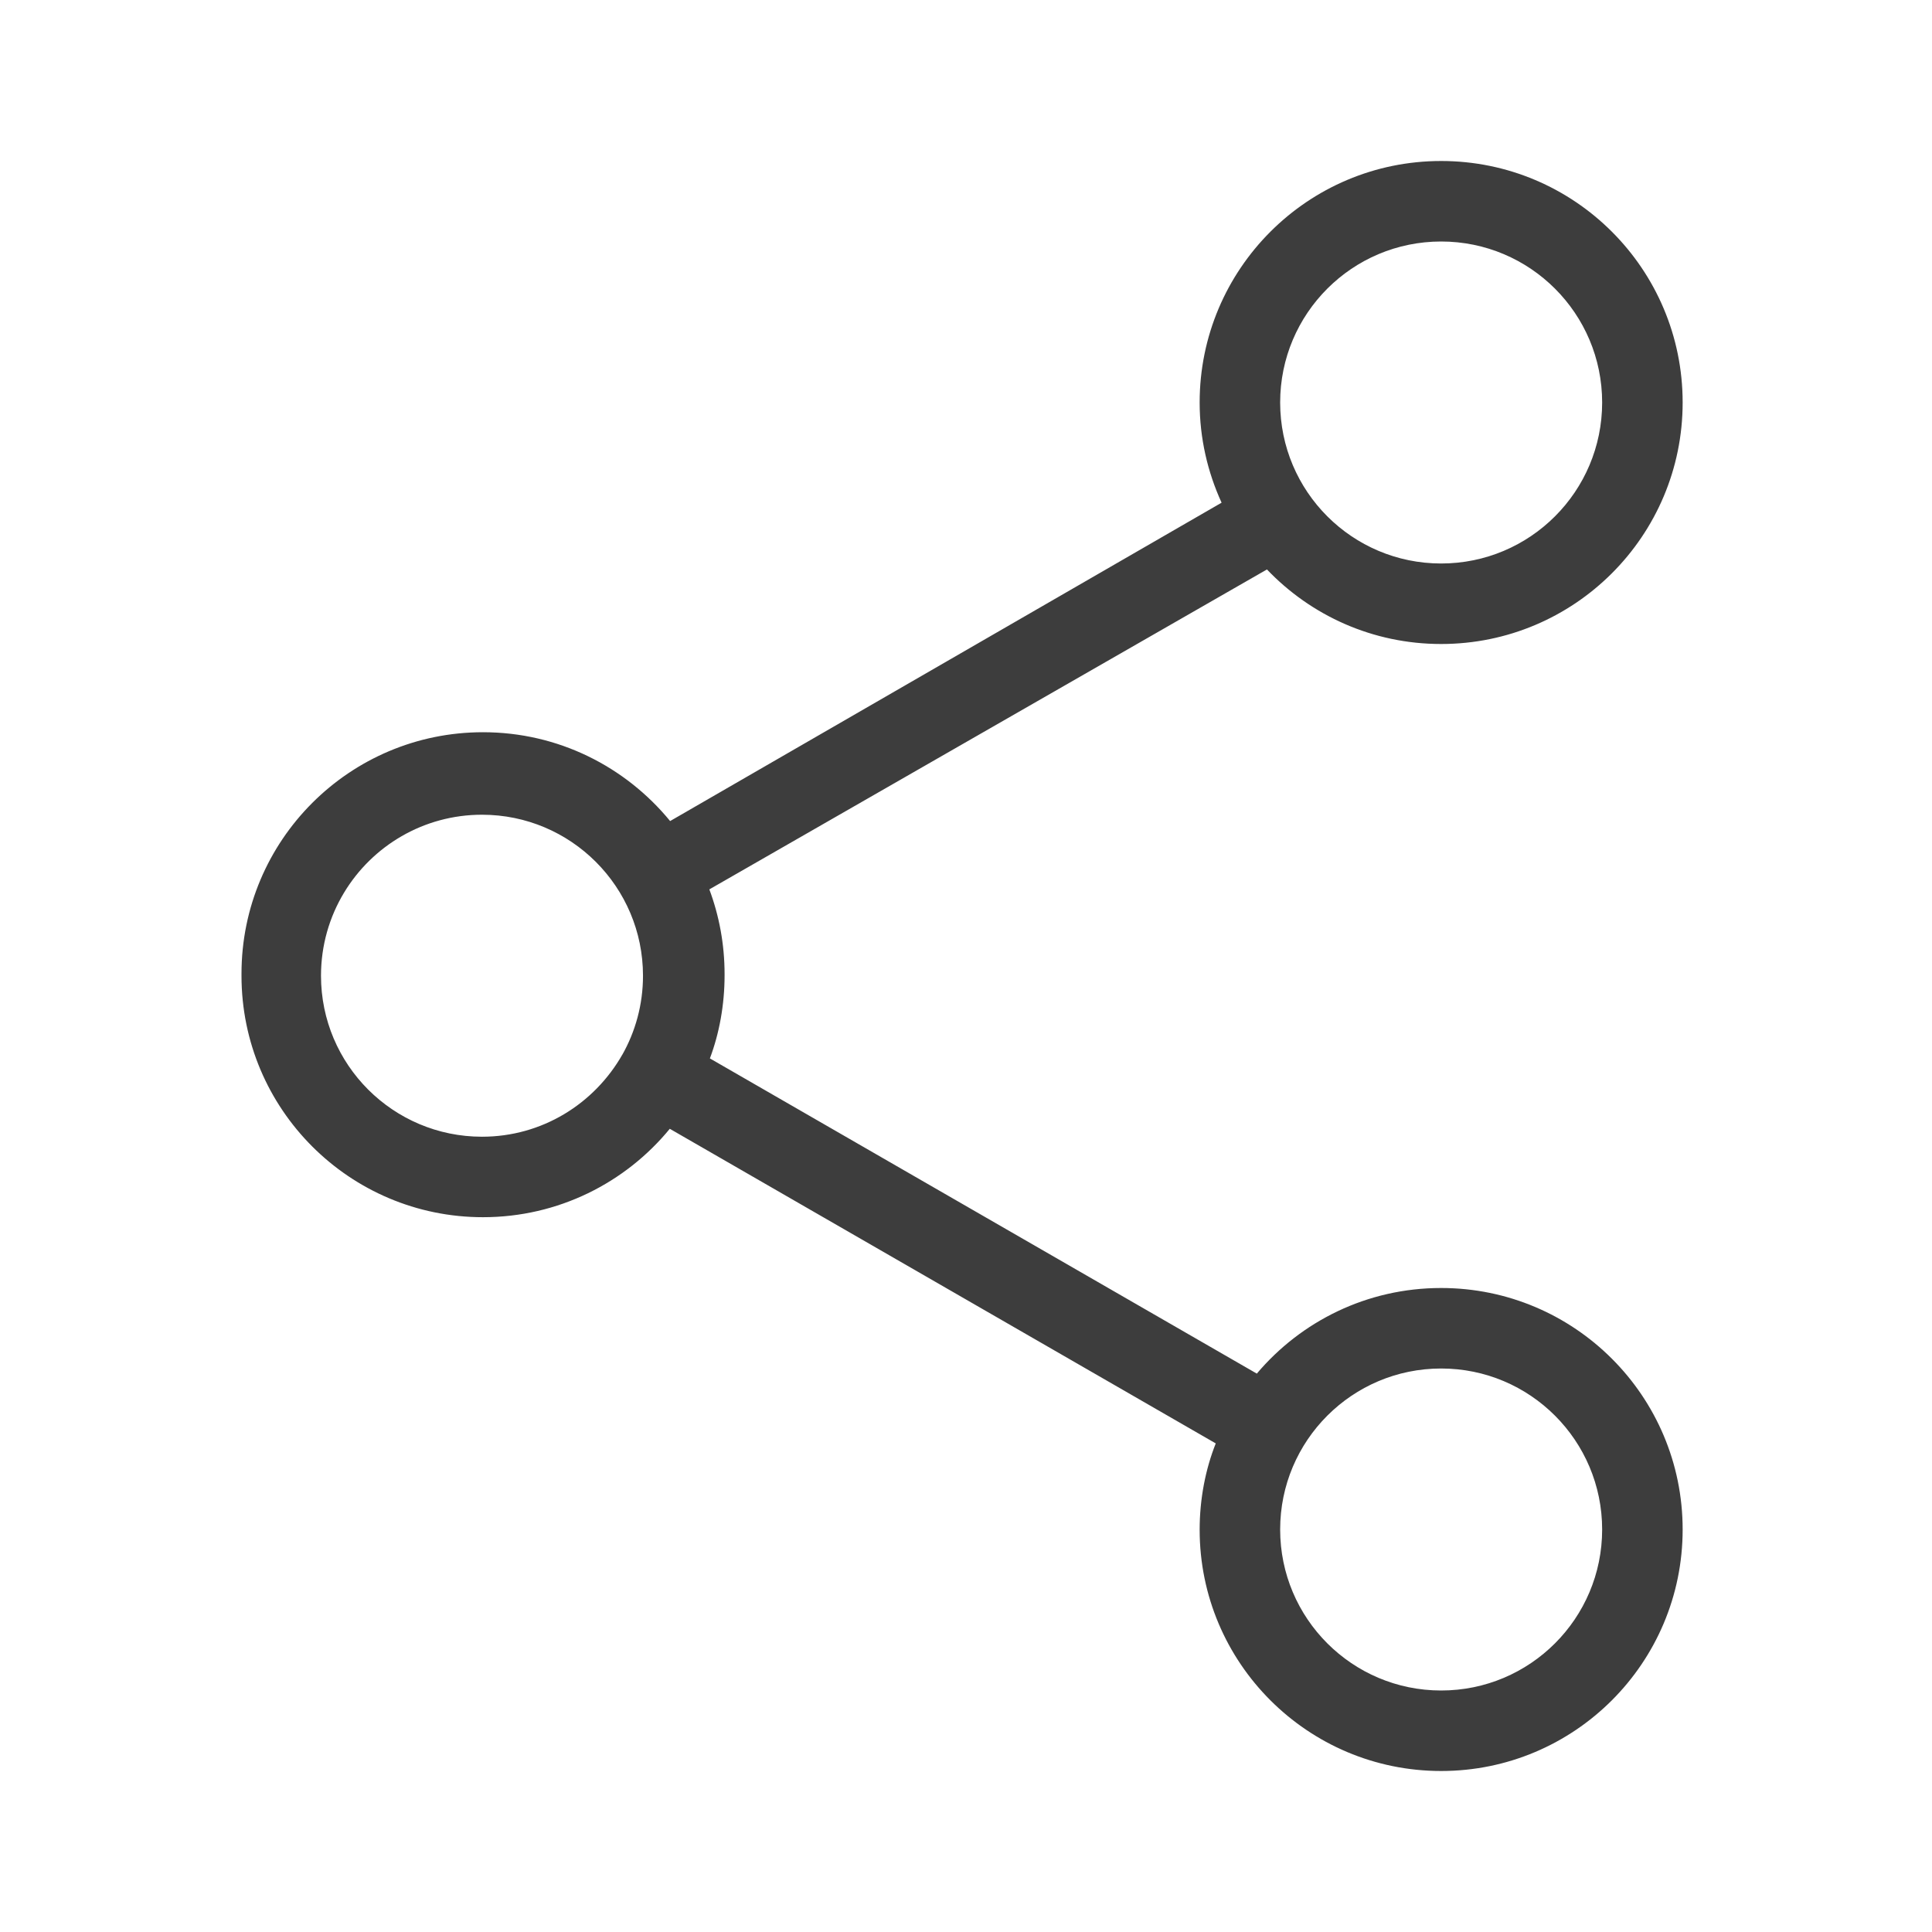
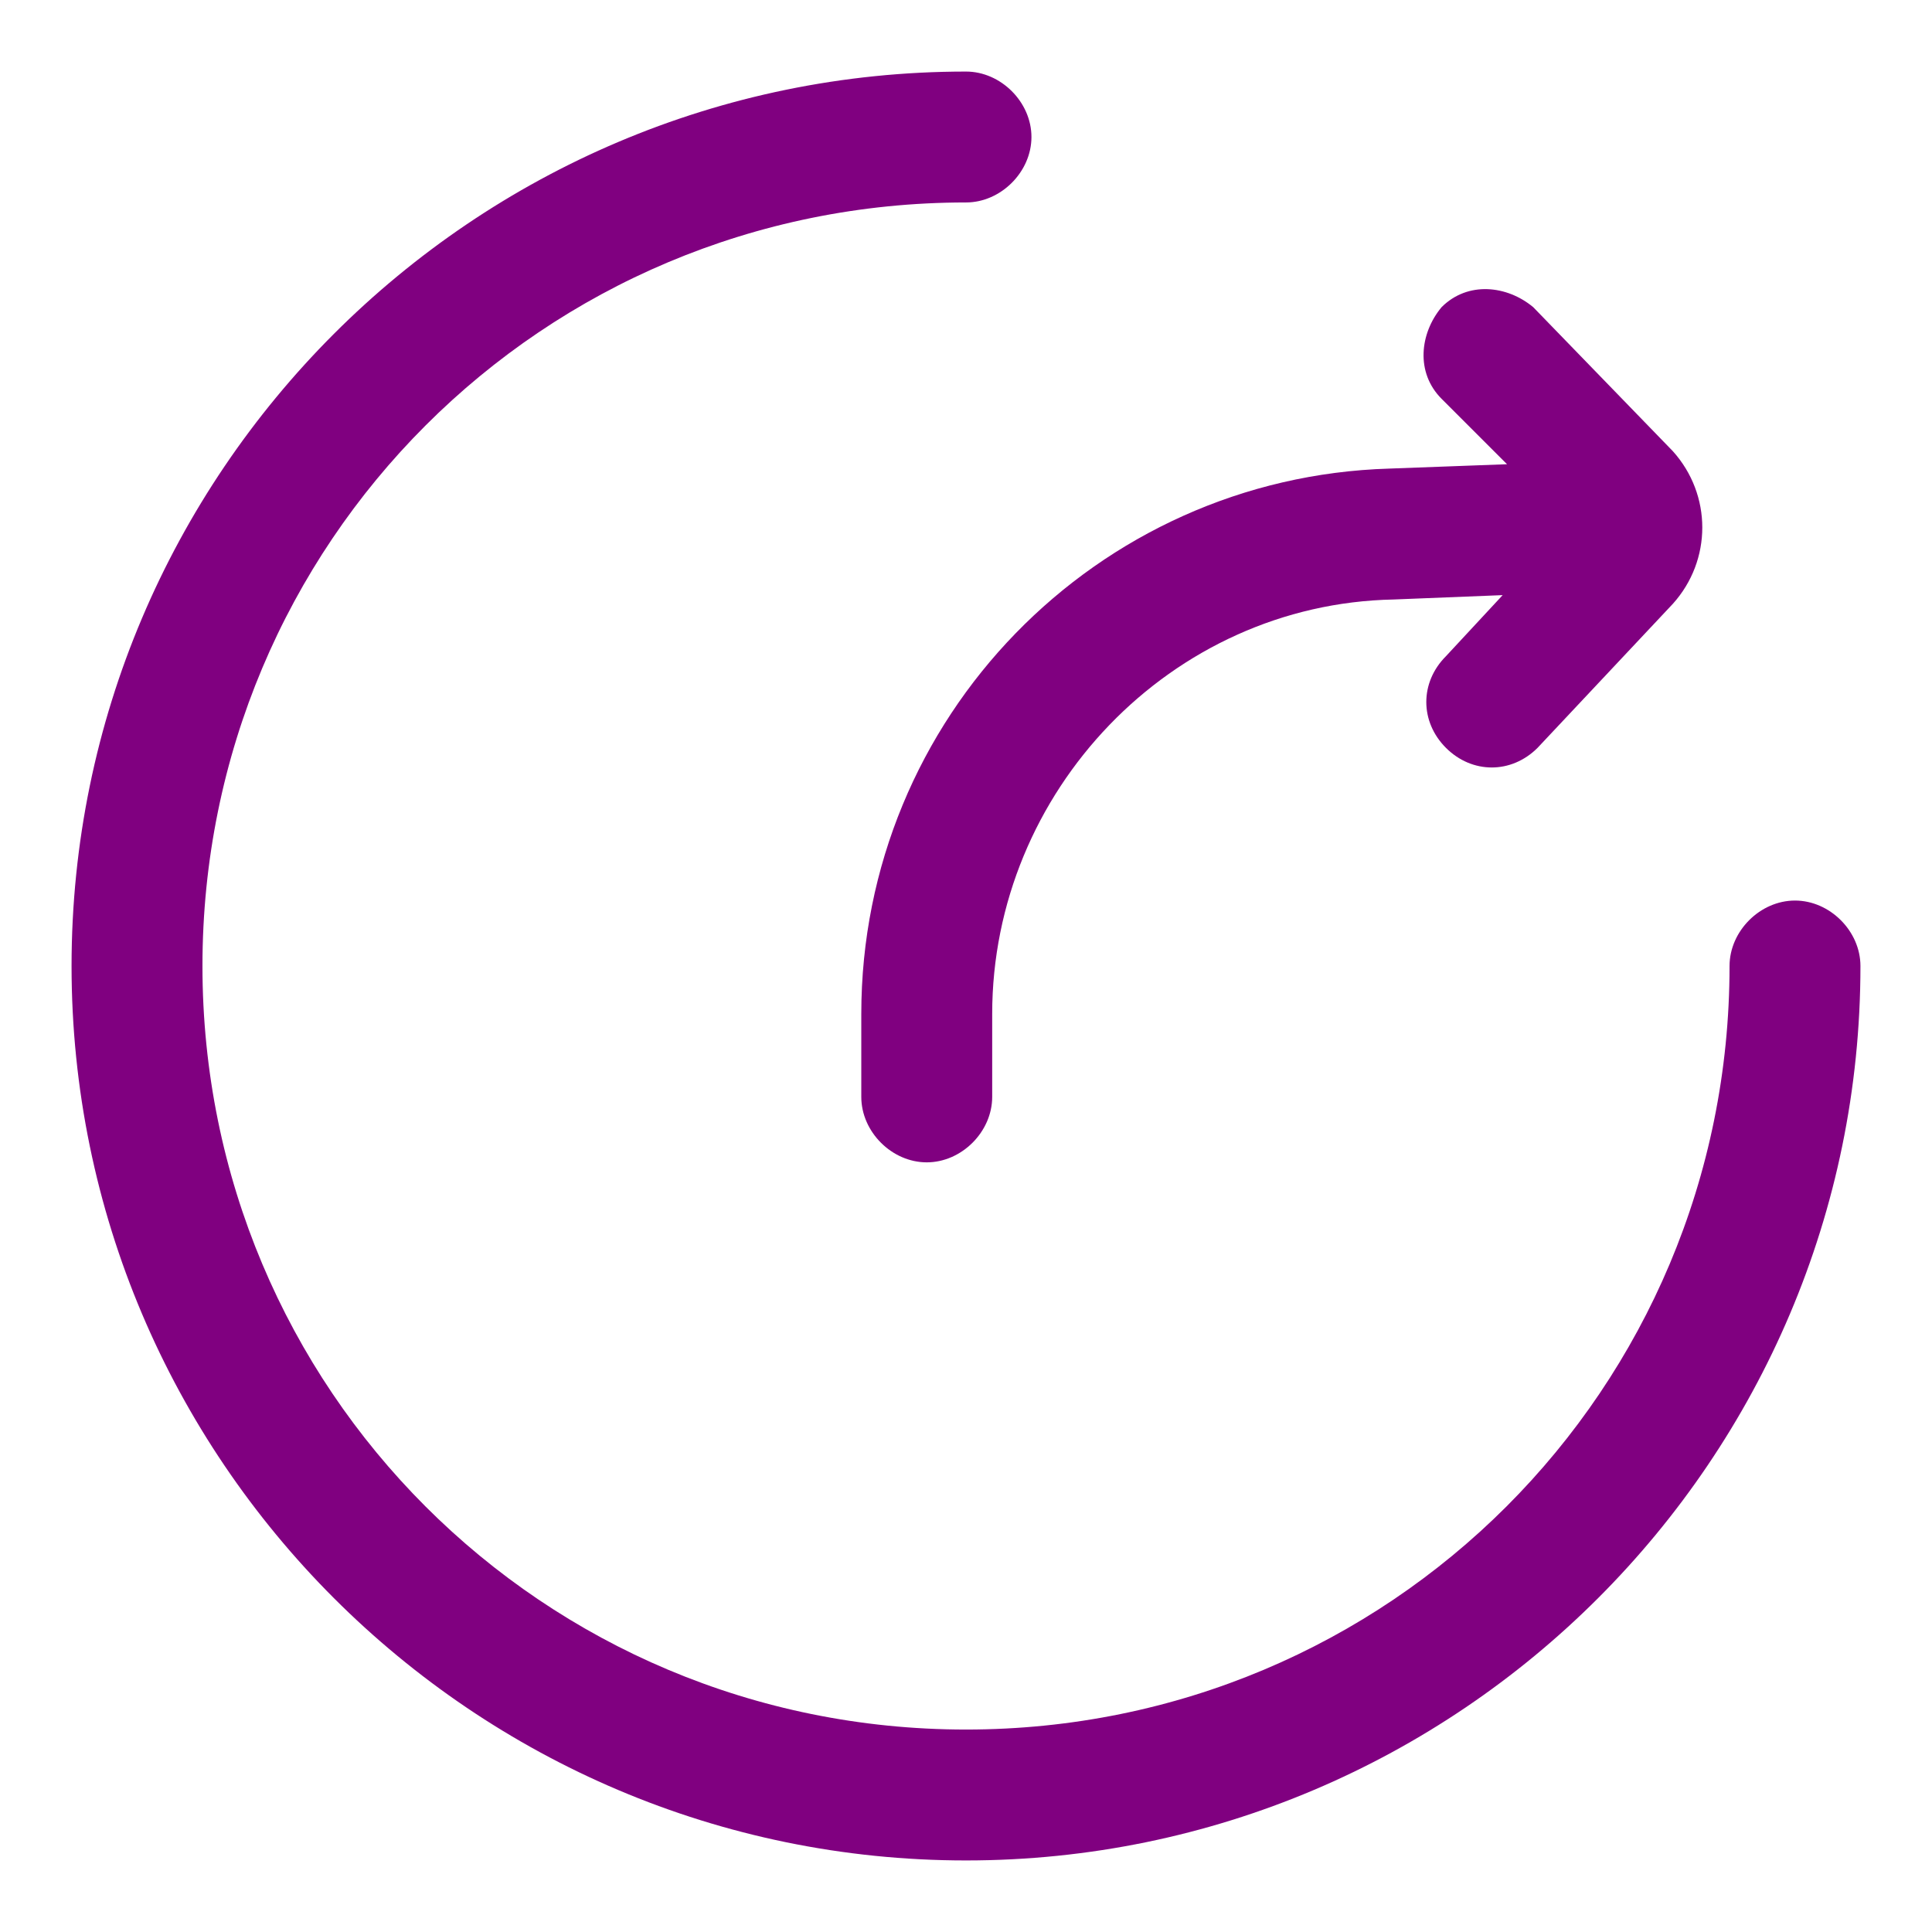
- <svg xmlns="http://www.w3.org/2000/svg" t="1662477974573" class="icon" viewBox="0 0 1024 1024" version="1.1" p-id="6488" width="81" height="81">
-   <path d="M763.84 896c-47.128 0-85.333-38.205-85.333-85.333s38.205-85.333 85.333-85.333c47.128 0 85.333 38.205 85.333 85.333 0 47.128-38.205 85.333-85.333 85.333M329.92 558.848c-14.895 26.231-42.641 43.638-74.453 43.638-47.128 0-85.333-38.205-85.333-85.333 0-16.097 4.457-31.152 12.204-44 14.935-24.769 42.098-41.333 73.13-41.333 47.128 0 85.333 38.205 85.333 85.333 0 15.317-4.035 29.691-11.101 42.117M763.84 128c47.128 0 85.333 38.205 85.333 85.333s-38.205 85.333-85.333 85.333c-47.128 0-85.333-38.205-85.333-85.333 0-47.128 38.205-85.333 85.333-85.333M763.84 682.667c-0.021 0-0.047 0-0.072 0-39.16 0-74.203 17.626-97.628 45.378l-289.885-167.063c4.932-13.101 7.787-28.245 7.787-44.055 0-0.105 0-0.209 0-0.314 0-0.072 0-0.177 0-0.281 0-15.81-2.855-30.953-8.077-44.942l295.544-169.566c23.265 24.363 56.001 39.509 92.275 39.509 0.020 0 0.039 0 0.059 0 70.689 0 127.997-57.308 127.997-128 0-70.692-57.308-128-128-128-70.692 0-128 57.308-128 128 0 18.965 4.224 36.907 11.627 53.099l-292.288 168.747c-23.653-28.833-59.285-47.084-99.18-47.084-70.692 0-128 57.308-128 128 0 0.188 0 0.376 0.001 0.564-0.001 0.123-0.001 0.304-0.001 0.484 0 70.692 57.308 128 128 128 39.895 0 75.526-18.251 99.001-46.86l289.373 166.752c-5.397 13.568-8.529 29.29-8.533 45.743 0 70.582 57.308 127.889 128 127.889 70.692 0 128-57.308 128-128 0-70.692-57.308-128-128-128z" fill="#3D3D3D" p-id="6489" />
+ <svg xmlns="http://www.w3.org/2000/svg" width="81" height="81" viewBox="0 0 81 81" fill="none">
+   <path d="M40.5 3C41.963 3 43.244 4.28 43.244 5.744C43.244 7.207 41.963 8.488 40.5 8.488C22.756 8.488 8.488 22.756 8.488 40.5C8.488 58.244 22.756 72.512 40.5 72.512C58.244 72.512 72.512 58.244 72.512 40.5C72.512 39.037 73.793 37.756 75.256 37.756C76.719 37.756 78 39.037 78 40.5C78 61.171 61.171 78 40.5 78C19.829 78 3 61.171 3 40.5C3 19.829 19.829 3 40.5 3ZM63.183 19.463L60.439 16.72C59.342 15.622 59.524 13.976 60.439 12.878C61.537 11.78 63.183 11.963 64.281 12.878L70.134 18.915C71.781 20.744 71.781 23.488 70.134 25.317L64.463 31.354C63.366 32.451 61.719 32.451 60.622 31.354C59.524 30.256 59.524 28.61 60.622 27.512L63 24.951L58.427 25.134C49.098 25.317 41.598 33.183 41.598 42.512V45.988C41.598 47.451 40.317 48.732 38.854 48.732C37.39 48.732 36.11 47.451 36.11 45.988V42.512C36.11 30.073 45.988 20.012 58.244 19.646L63.183 19.463V19.463Z" fill="#800080" />
</svg>
